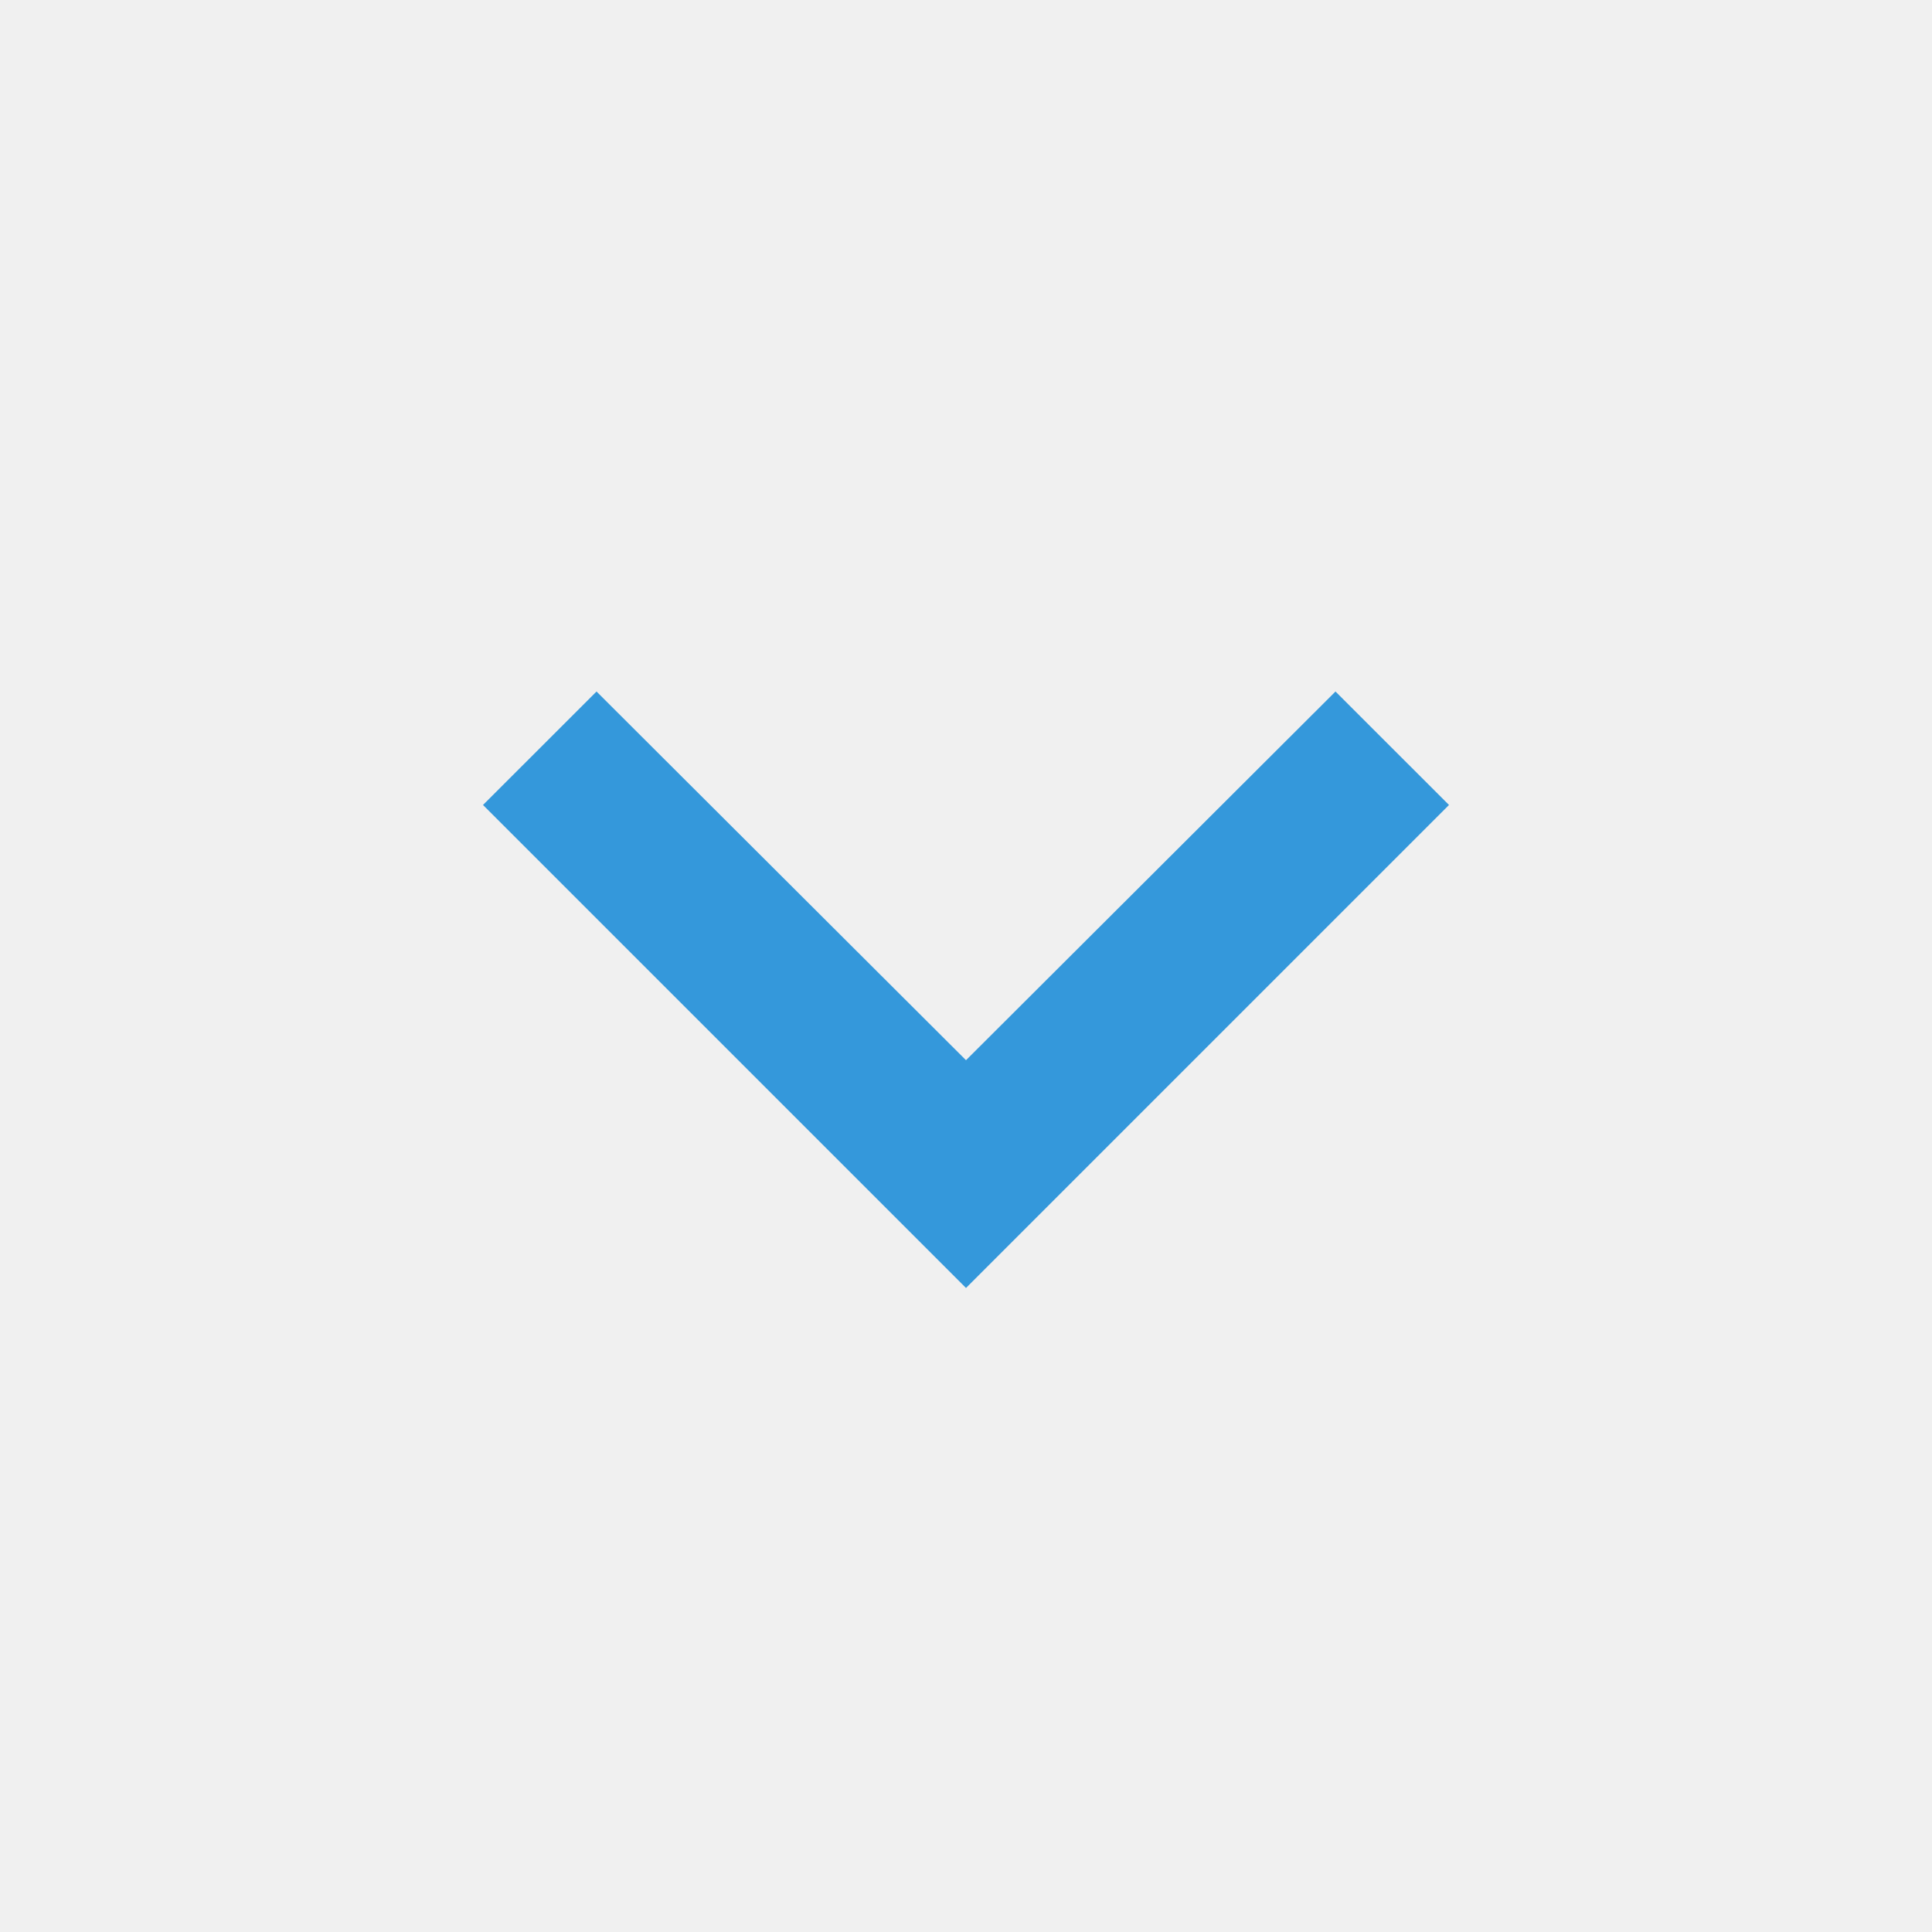
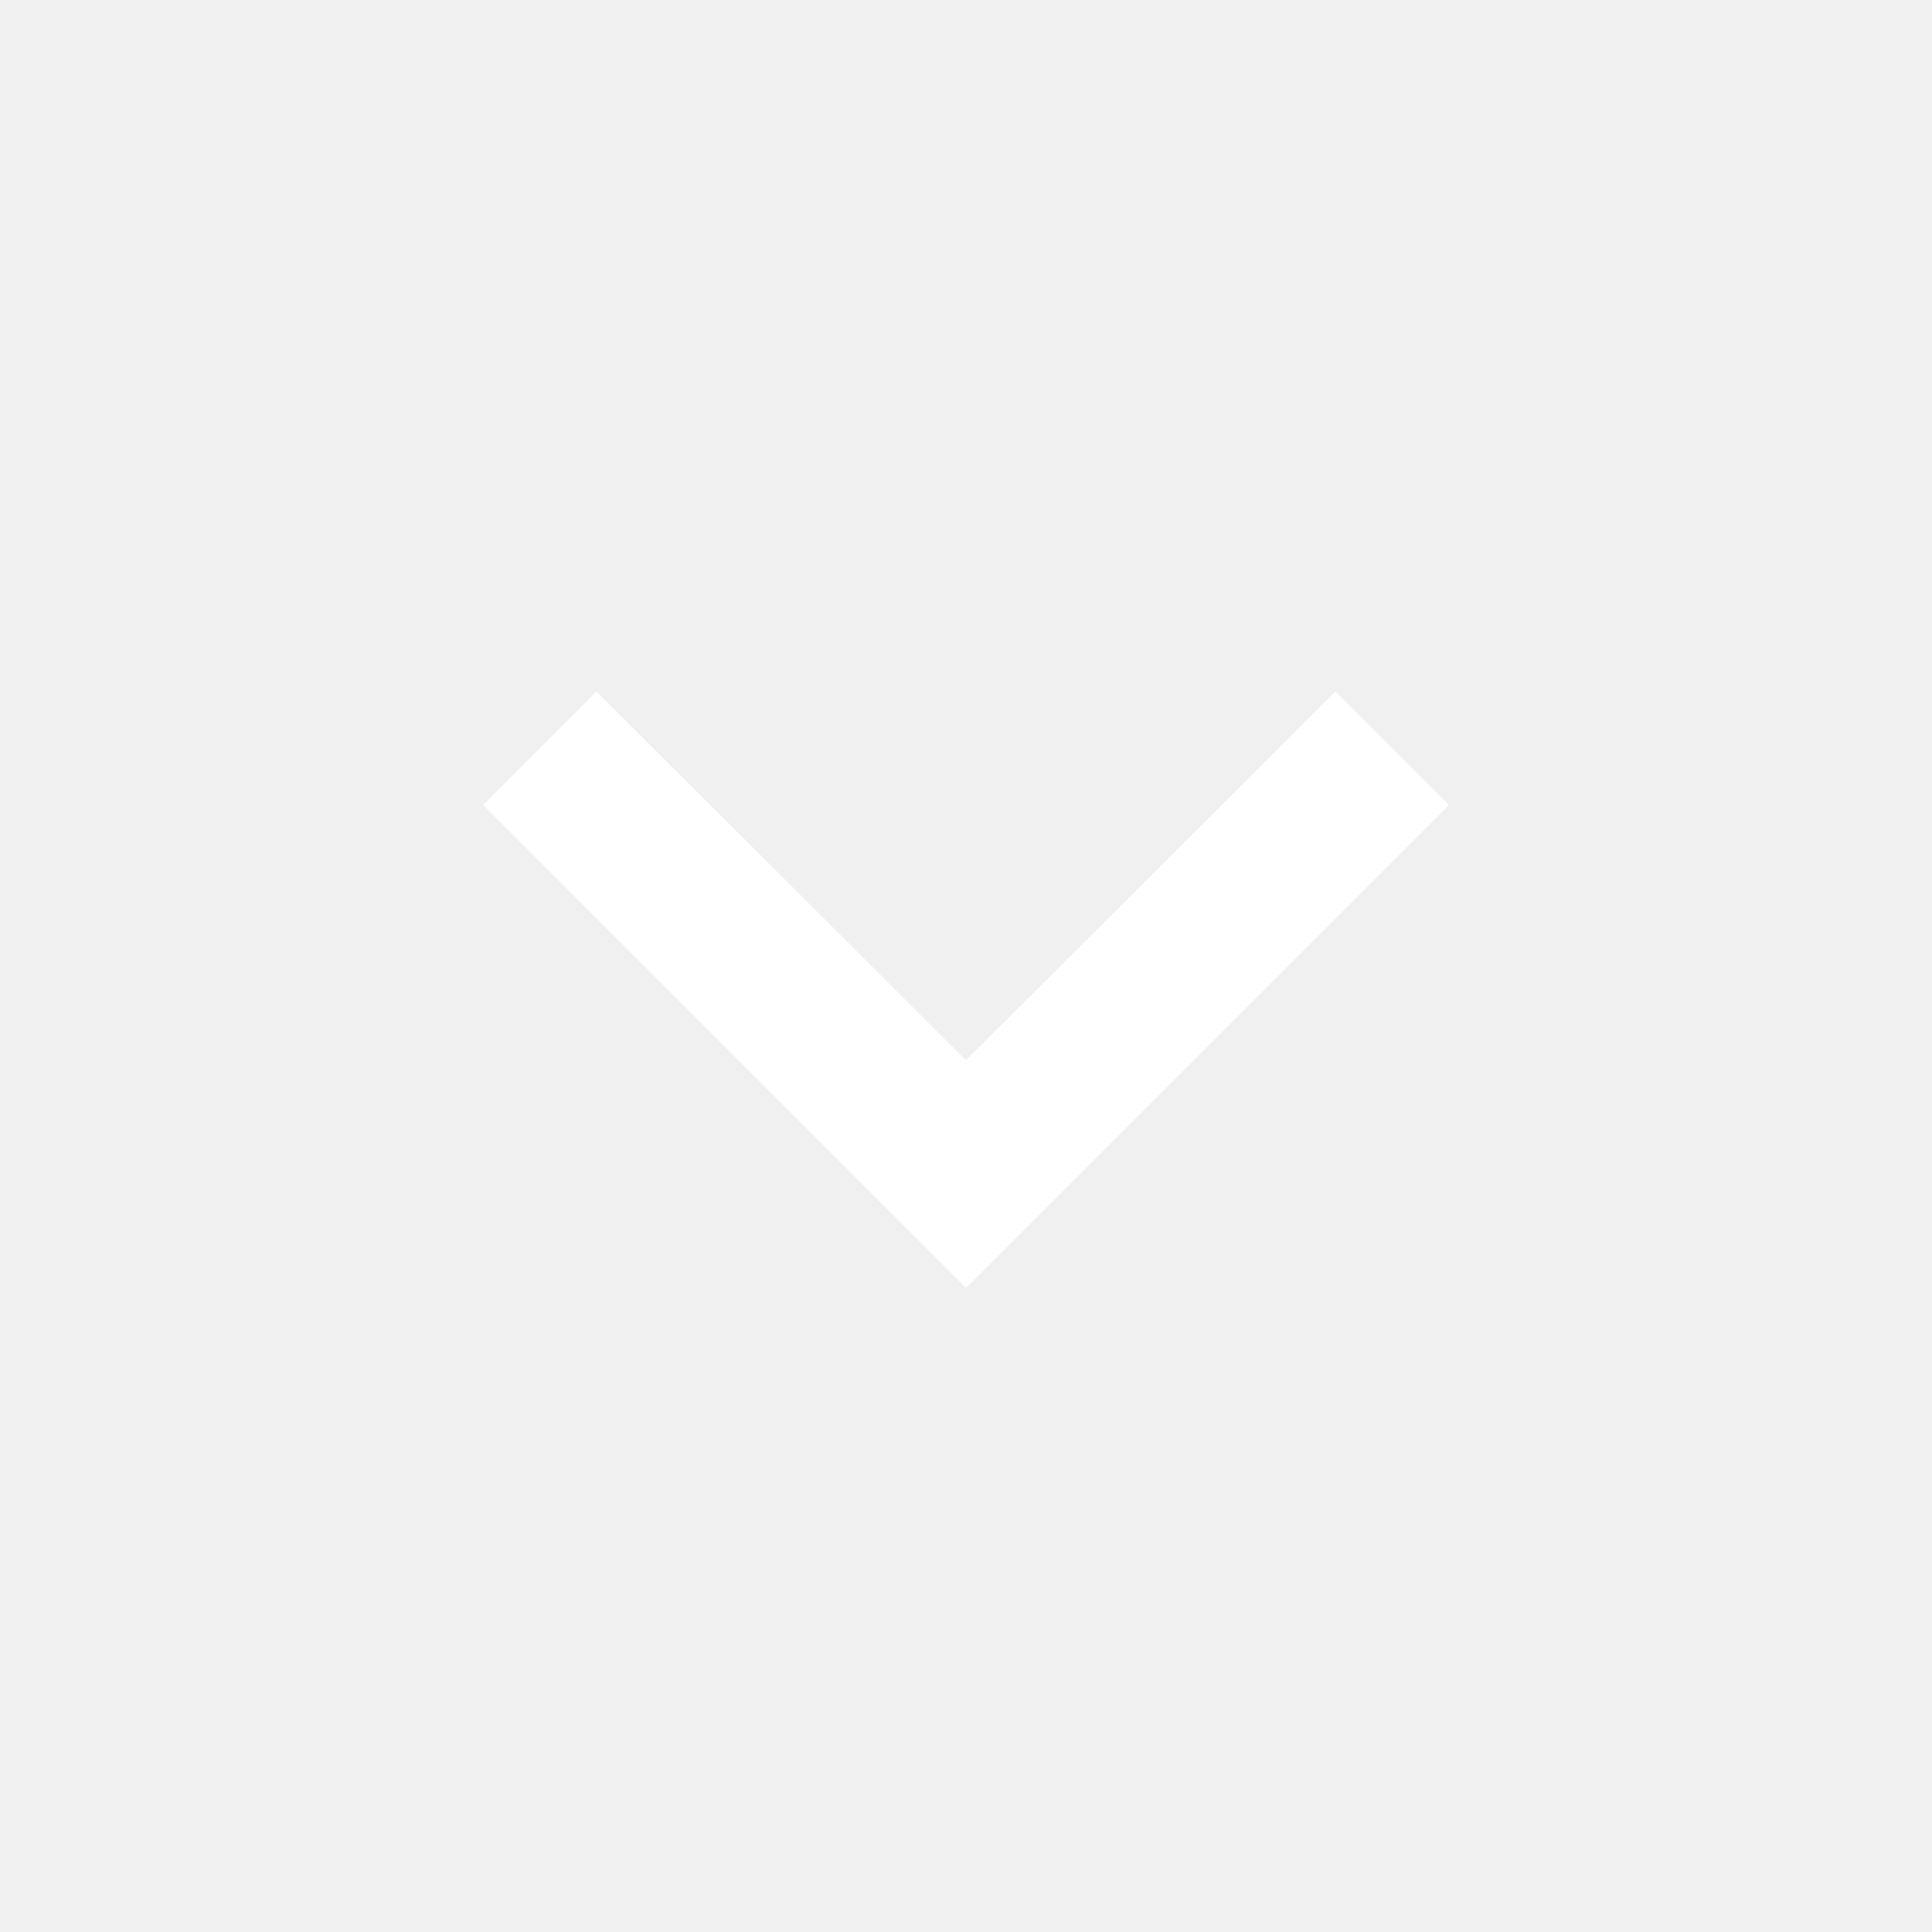
<svg xmlns="http://www.w3.org/2000/svg" width="29" height="29" viewBox="0 0 29 29" fill="none">
  <g clip-path="url(#clip0_2002_25)">
-     <path d="M8.954 10.38L14.5 15.914L20.046 10.38L21.75 12.083L14.5 19.333L7.25 12.083L8.954 10.38Z" fill="#3498DB" />
+     <path d="M8.954 10.38L14.5 15.914L20.046 10.38L21.75 12.083L14.5 19.333L7.25 12.083L8.954 10.38Z" fill="#FFFFFF" />
  </g>
  <defs>
    <clipPath id="clip0_2002_25">
      <rect width="29" height="29" fill="white" />
    </clipPath>
  </defs>
</svg>
